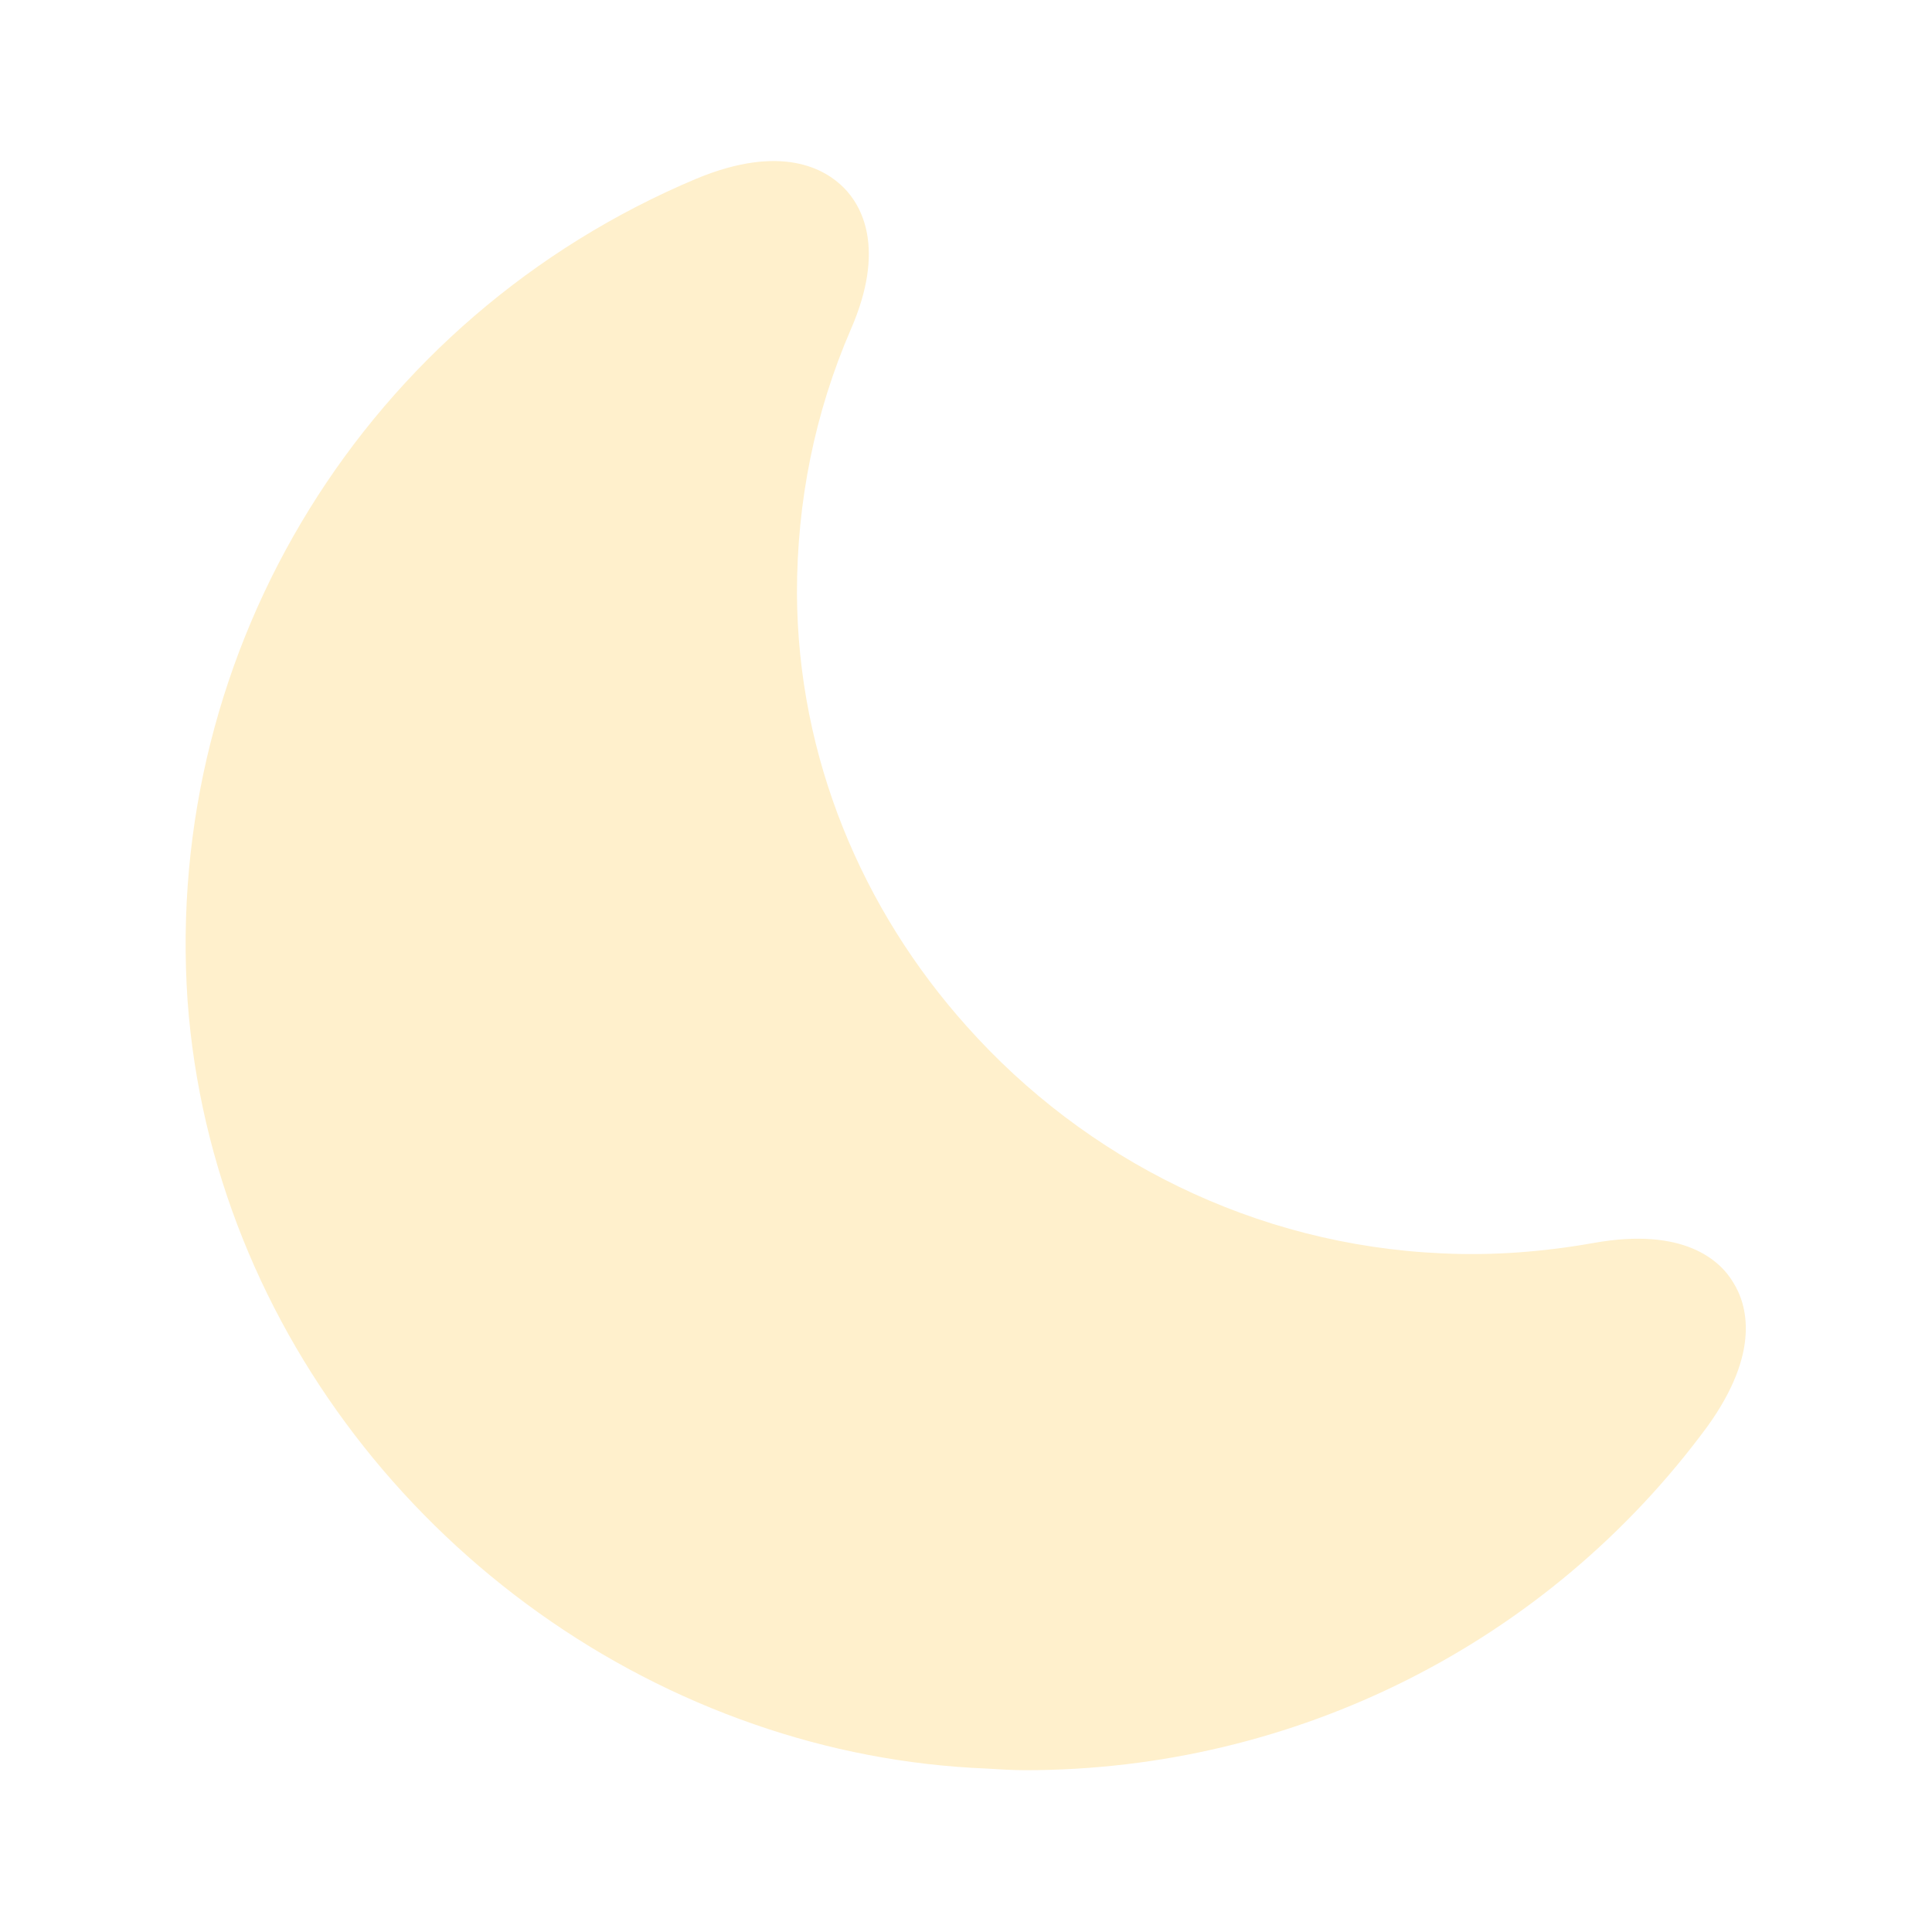
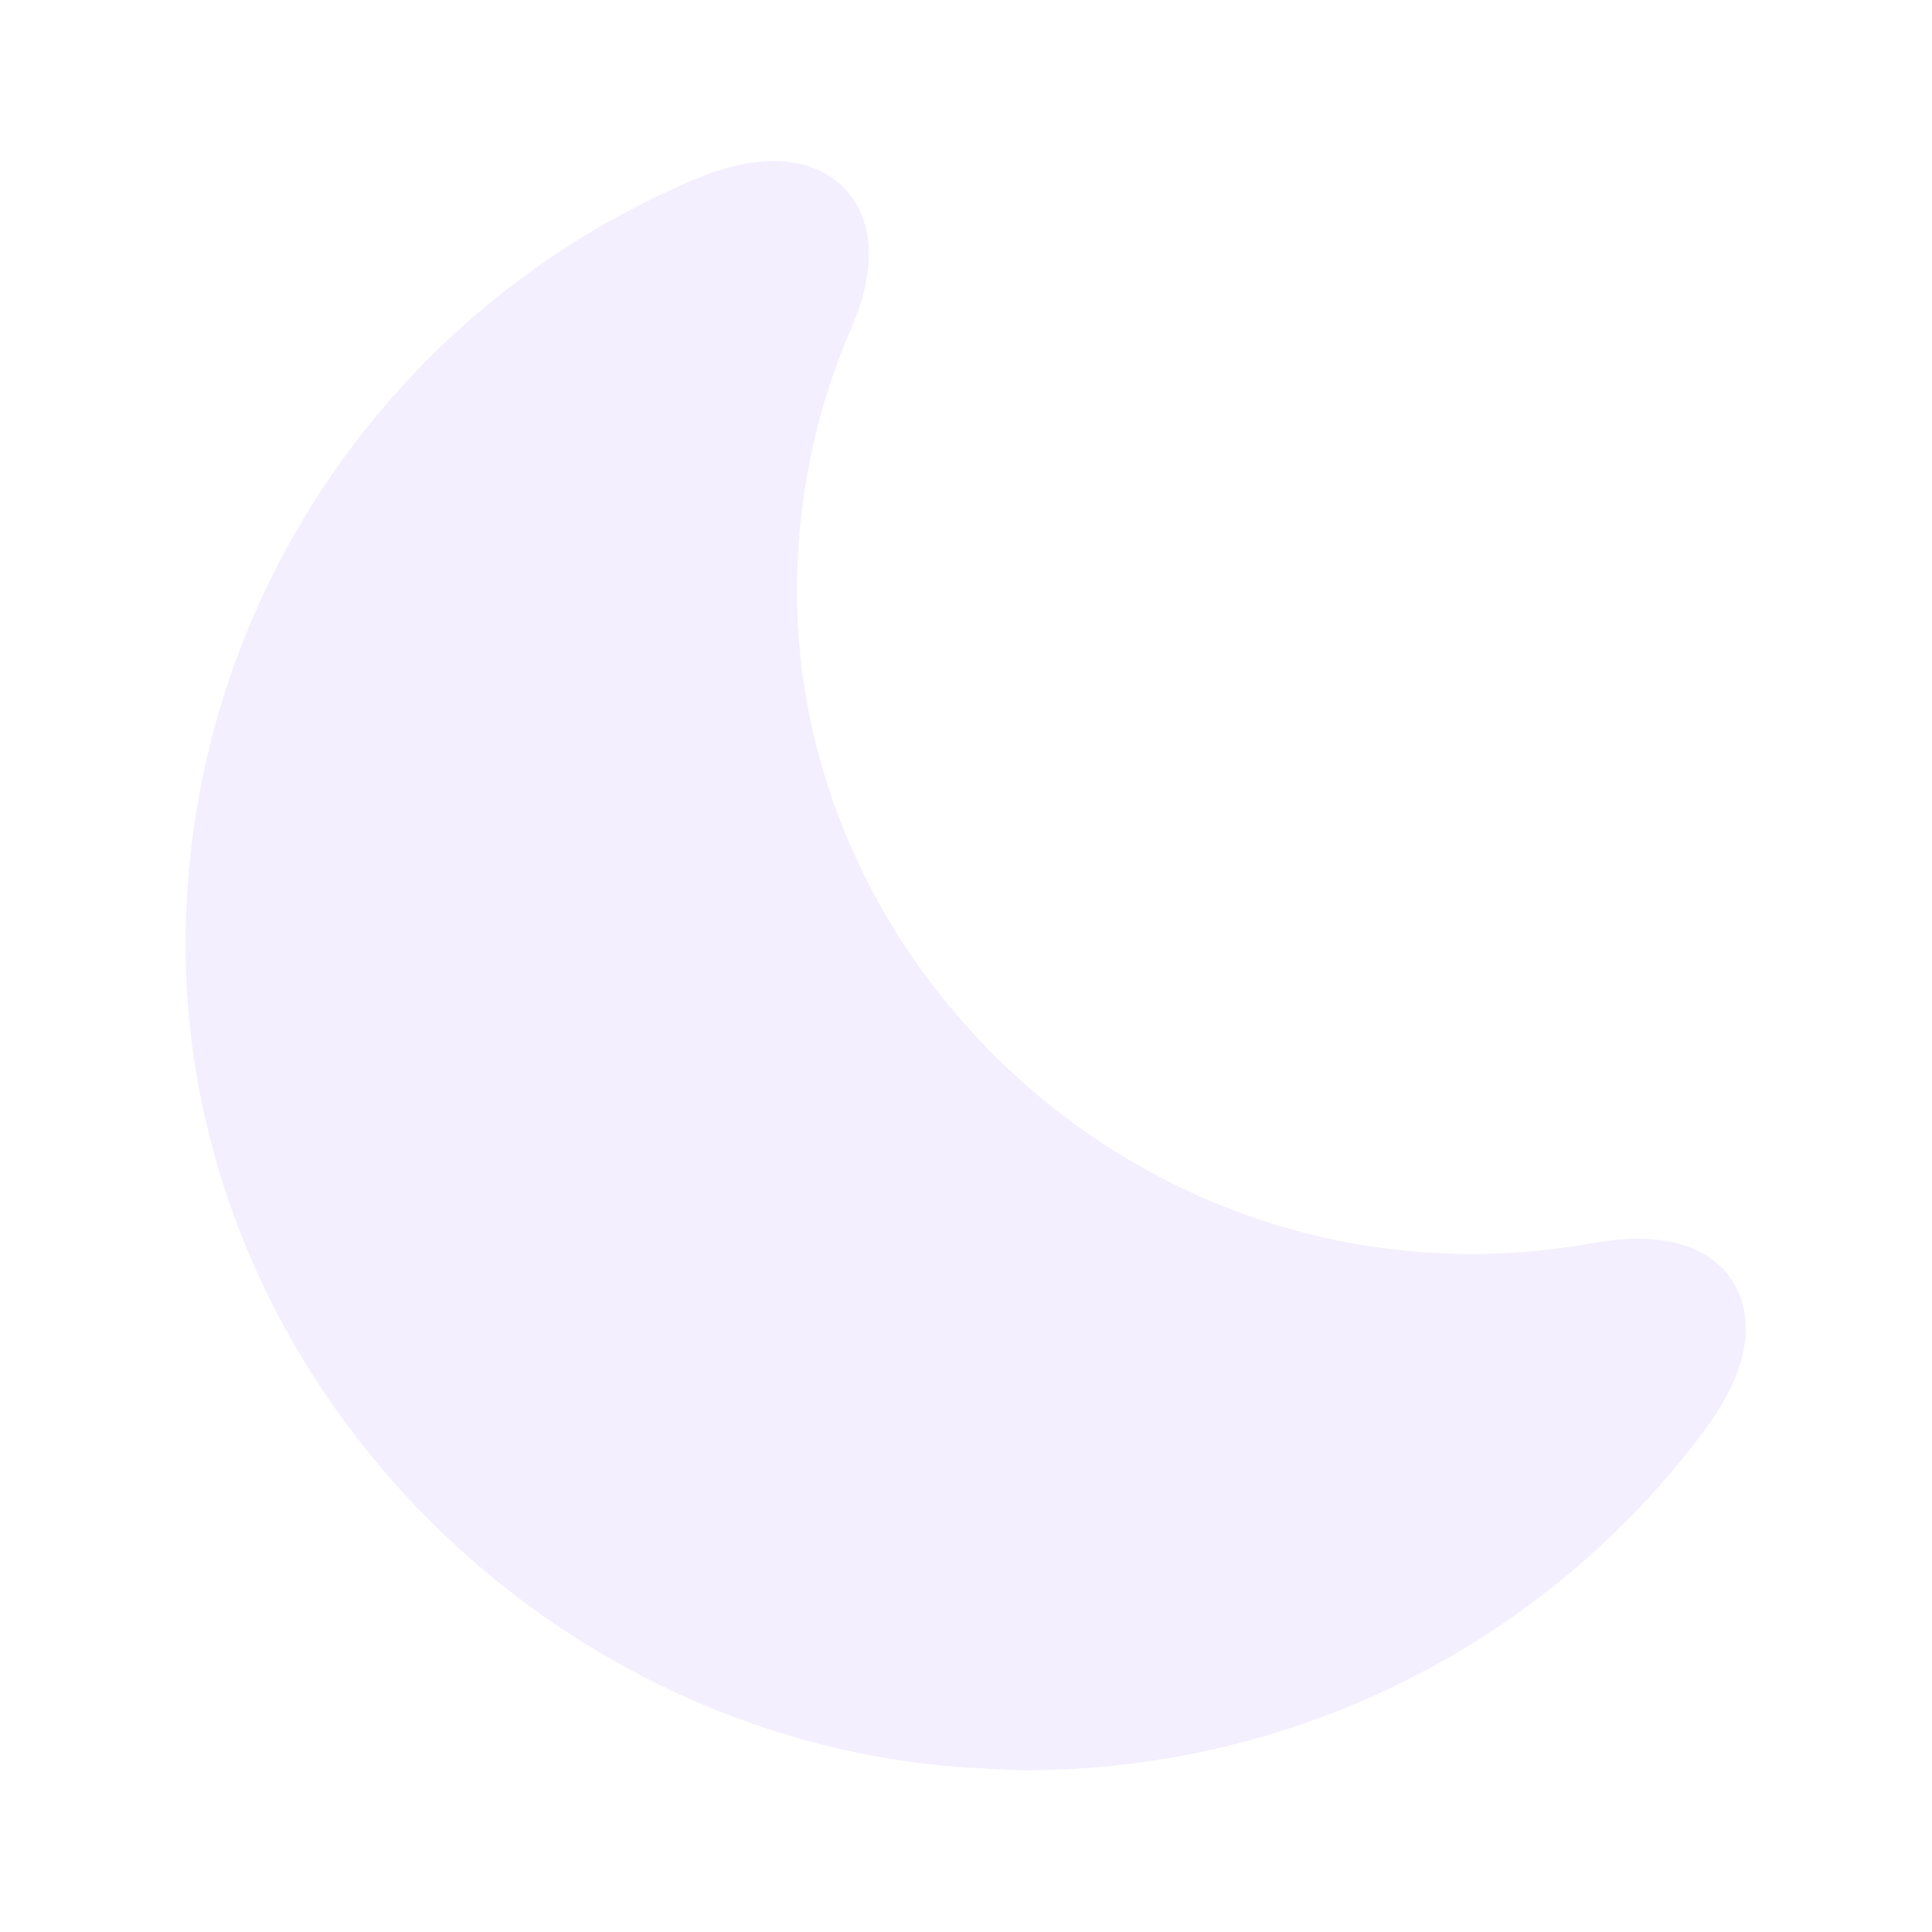
<svg xmlns="http://www.w3.org/2000/svg" width="24" height="24" viewBox="0 0 24 24" fill="none">
-   <path d="M21.53 15.93C21.37 15.66 20.92 15.24 19.8 15.44C19.18 15.55 18.55 15.6 17.92 15.57C15.59 15.47 13.48 14.4 12.01 12.75C10.71 11.3 9.91 9.41 9.9 7.37C9.9 6.23 10.12 5.13 10.57 4.09C11.01 3.08 10.7 2.55 10.48 2.33C10.25 2.1 9.71 1.78 8.65 2.22C4.56 3.94 2.03 8.04 2.33 12.43C2.63 16.56 5.53 20.09 9.37 21.42C10.29 21.74 11.26 21.93 12.26 21.97C12.42 21.98 12.58 21.99 12.74 21.99C16.09 21.99 19.23 20.41 21.21 17.72C21.88 16.79 21.7 16.2 21.53 15.93Z" fill="#fff0cc" />
+   <path d="M21.53 15.93C21.37 15.66 20.92 15.24 19.8 15.44C19.18 15.55 18.55 15.6 17.92 15.57C15.59 15.47 13.48 14.4 12.01 12.75C10.71 11.3 9.91 9.41 9.9 7.37C9.9 6.23 10.12 5.13 10.57 4.09C11.01 3.08 10.7 2.55 10.48 2.33C10.25 2.1 9.71 1.78 8.65 2.22C4.56 3.94 2.03 8.04 2.33 12.43C2.63 16.56 5.53 20.09 9.37 21.42C10.29 21.74 11.26 21.93 12.26 21.97C12.42 21.98 12.58 21.99 12.74 21.99C16.09 21.99 19.23 20.41 21.21 17.72C21.88 16.79 21.7 16.2 21.53 15.93Z" fill="#F3EFFE" />
</svg>
